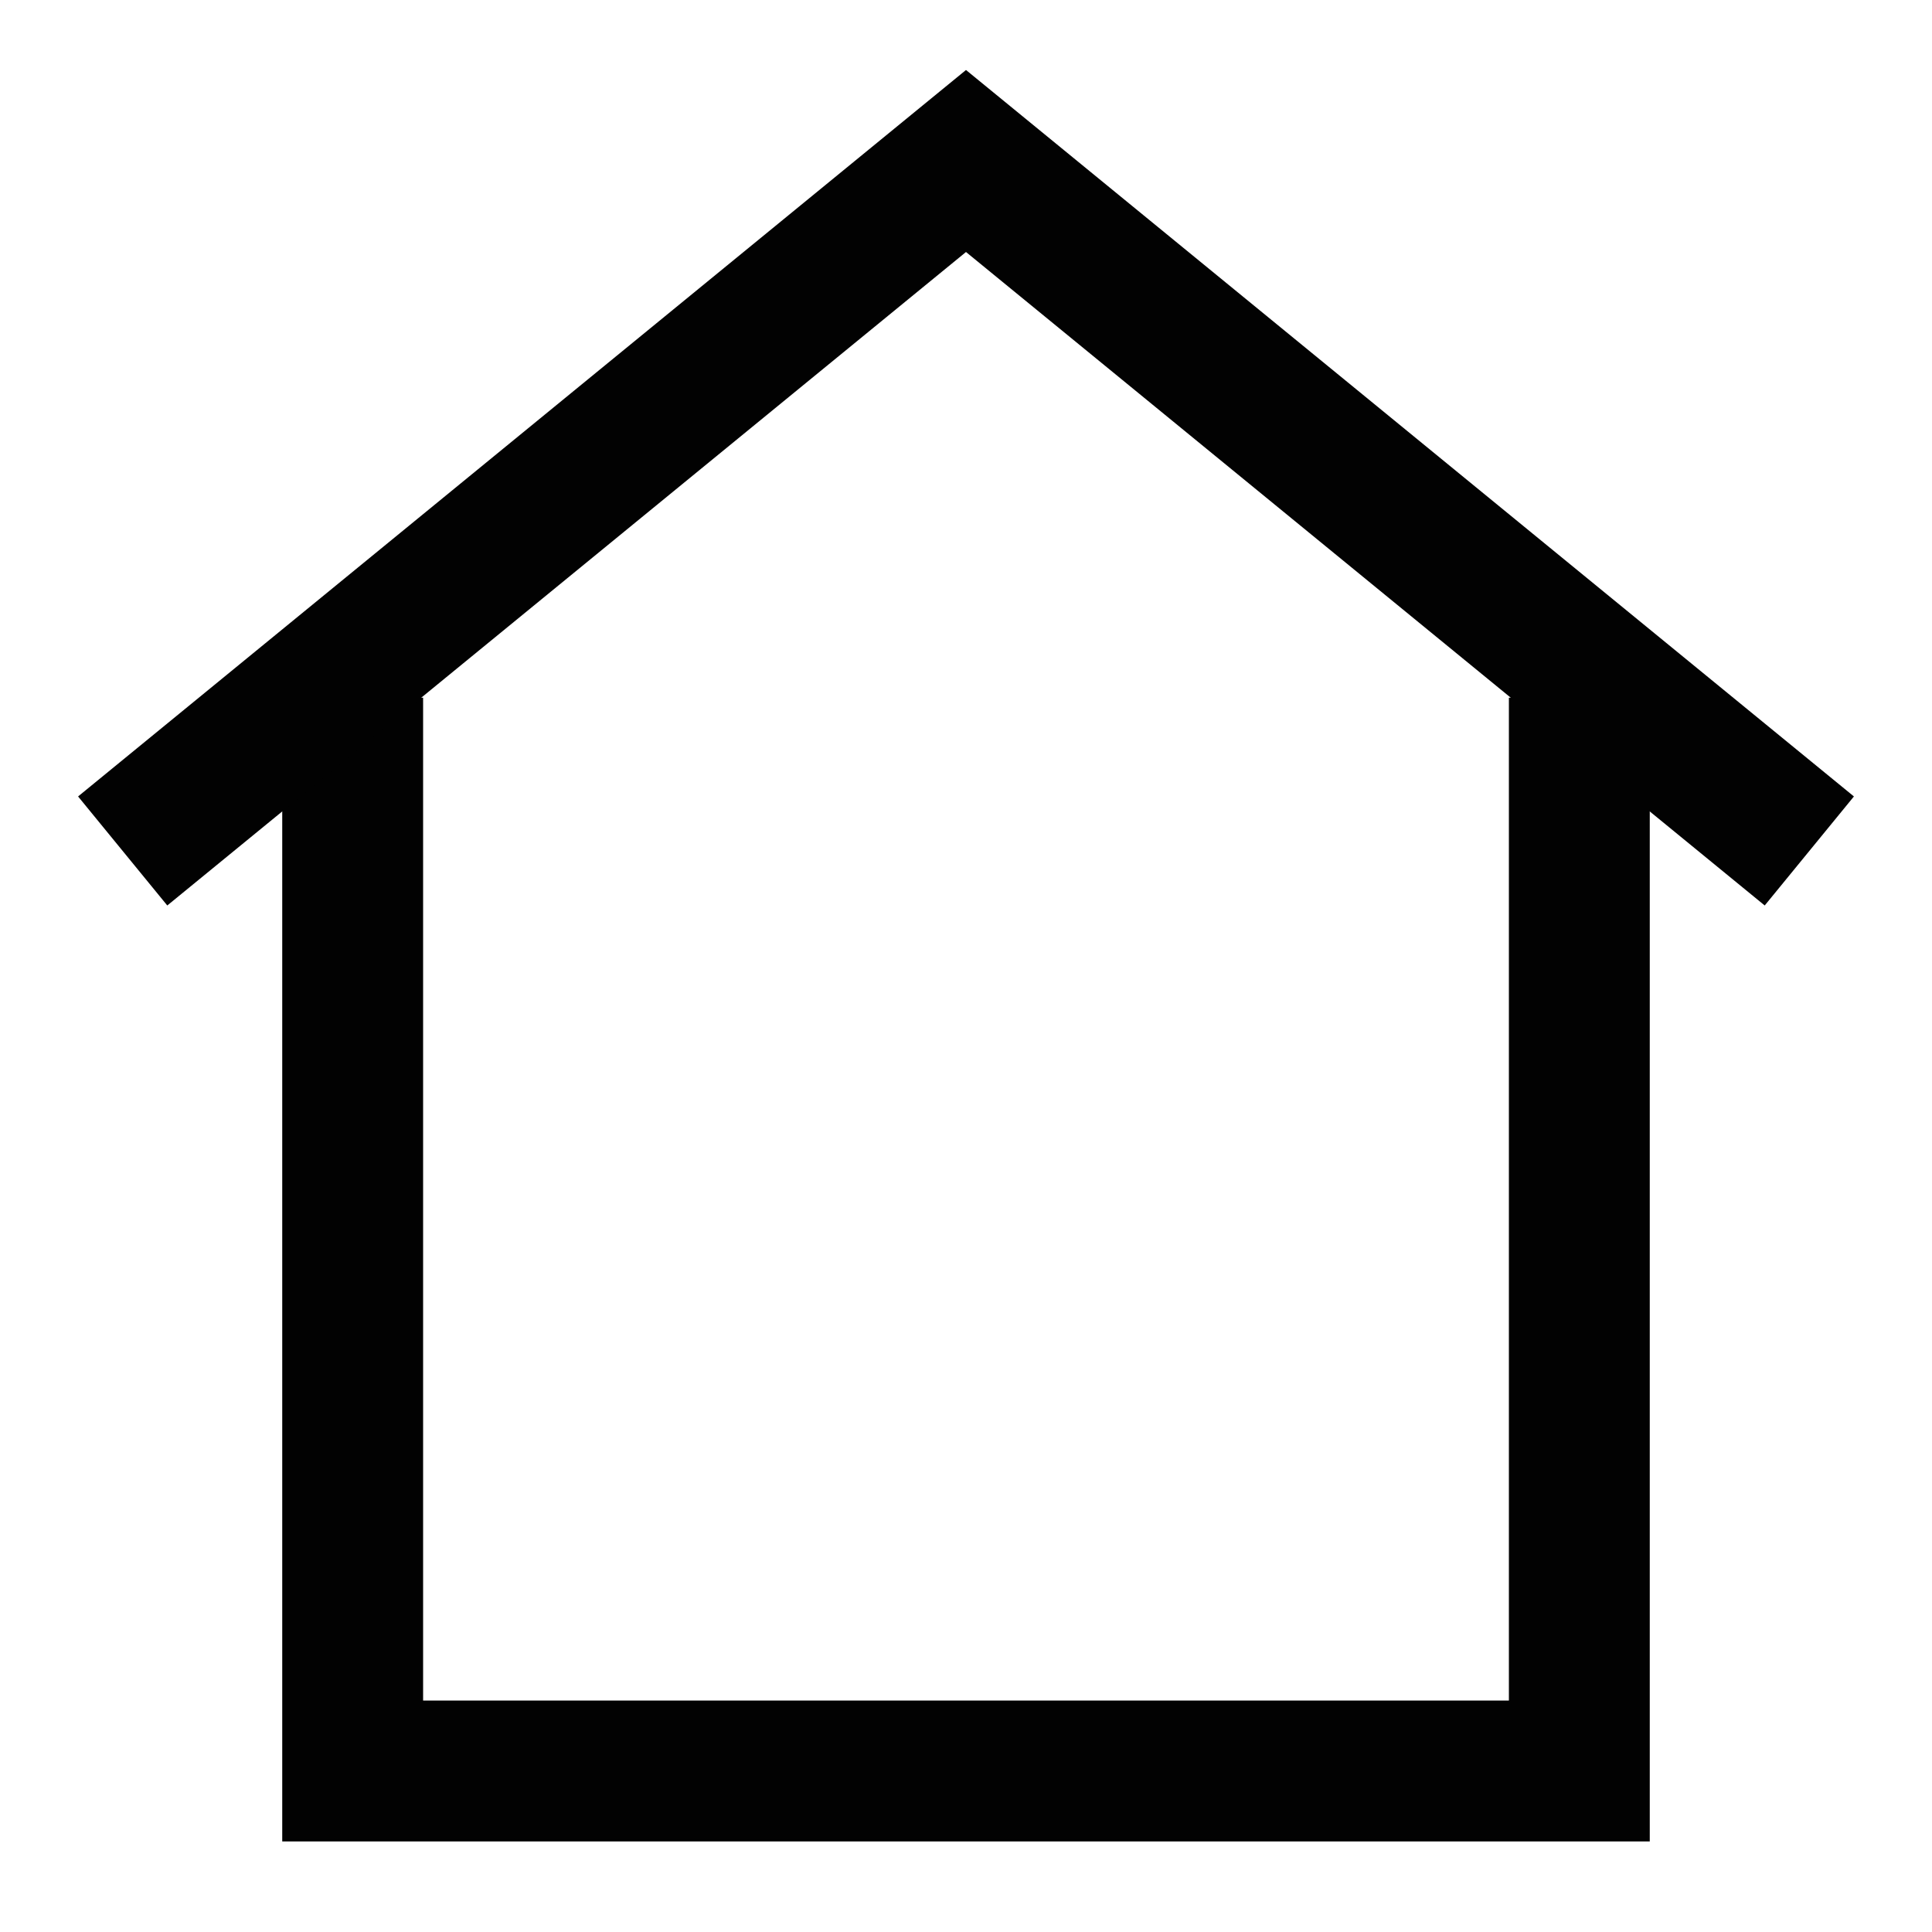
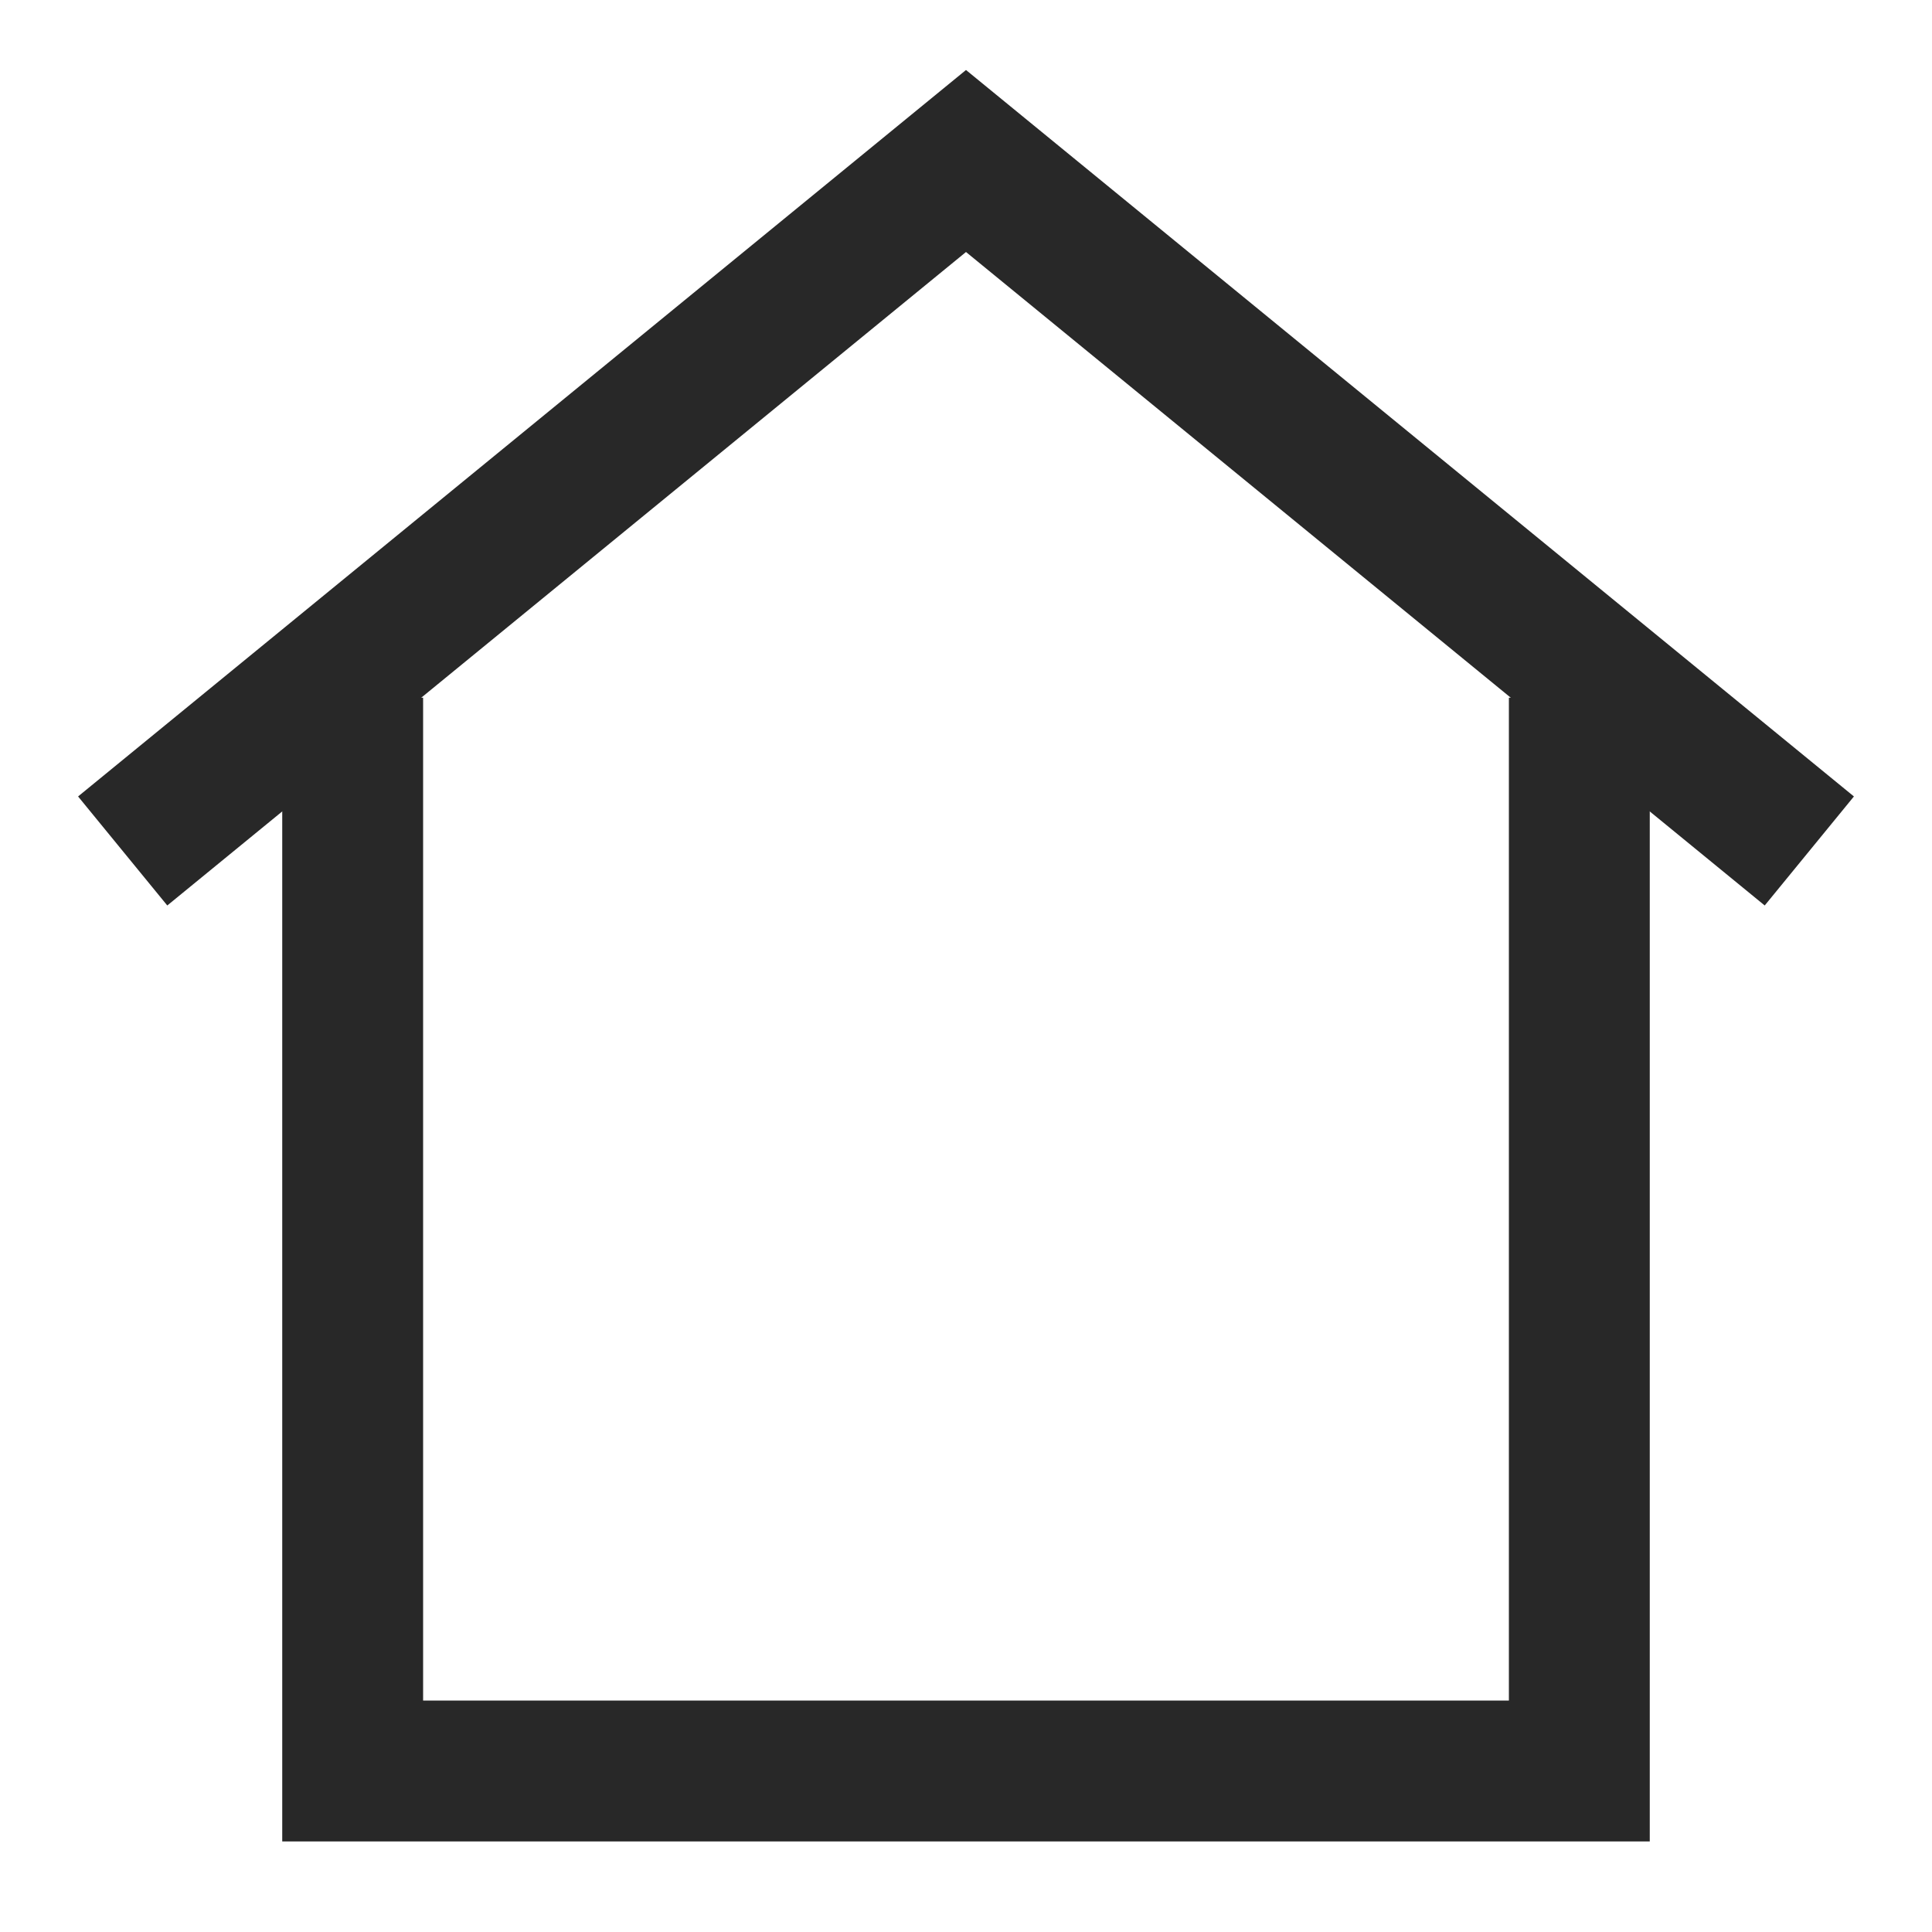
- <svg xmlns="http://www.w3.org/2000/svg" viewBox="0 0 24 24" stroke="#020202">
+ <svg xmlns="http://www.w3.org/2000/svg" viewBox="0 0 24 24" stroke="#282828">
  <path d="M19.619 8.667V22H4.381V8.667" stroke-width="1.75" stroke-miterlimit="10" fill="none" />
  <path d="M22.476 10.571L12 2L1.524 10.571" stroke-width="1.75" stroke-miterlimit="10" fill="none" />
</svg>
